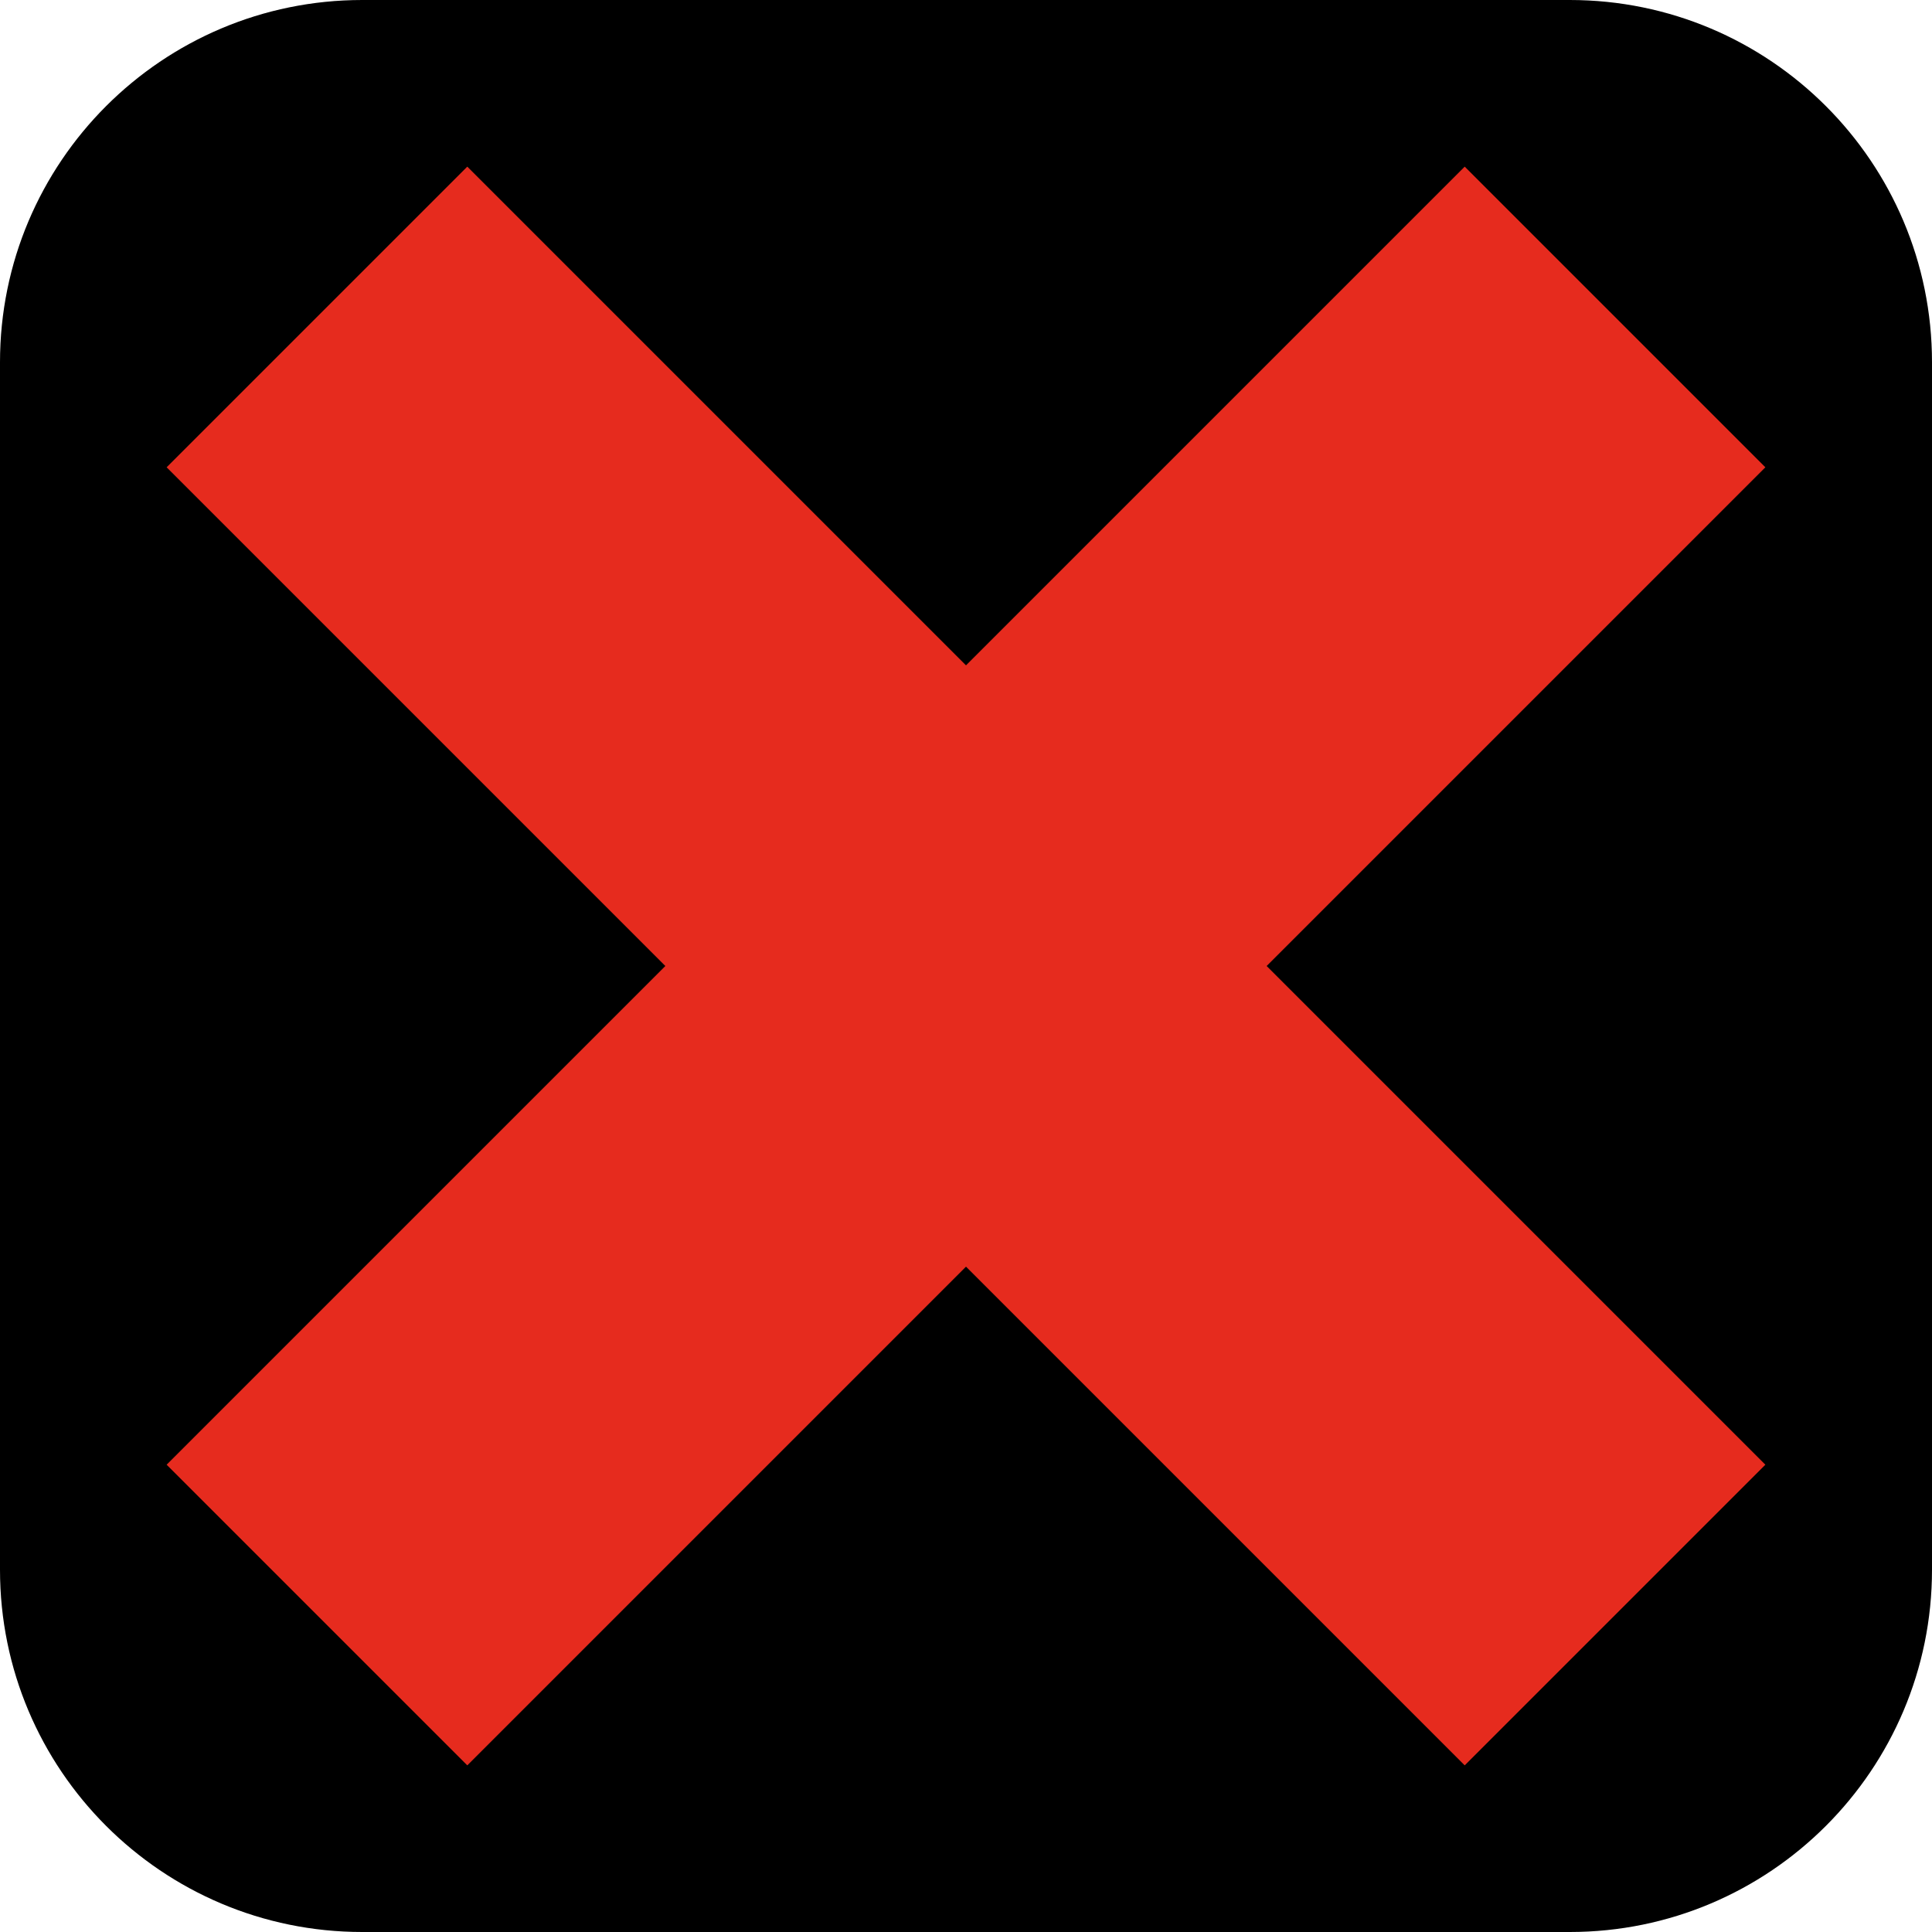
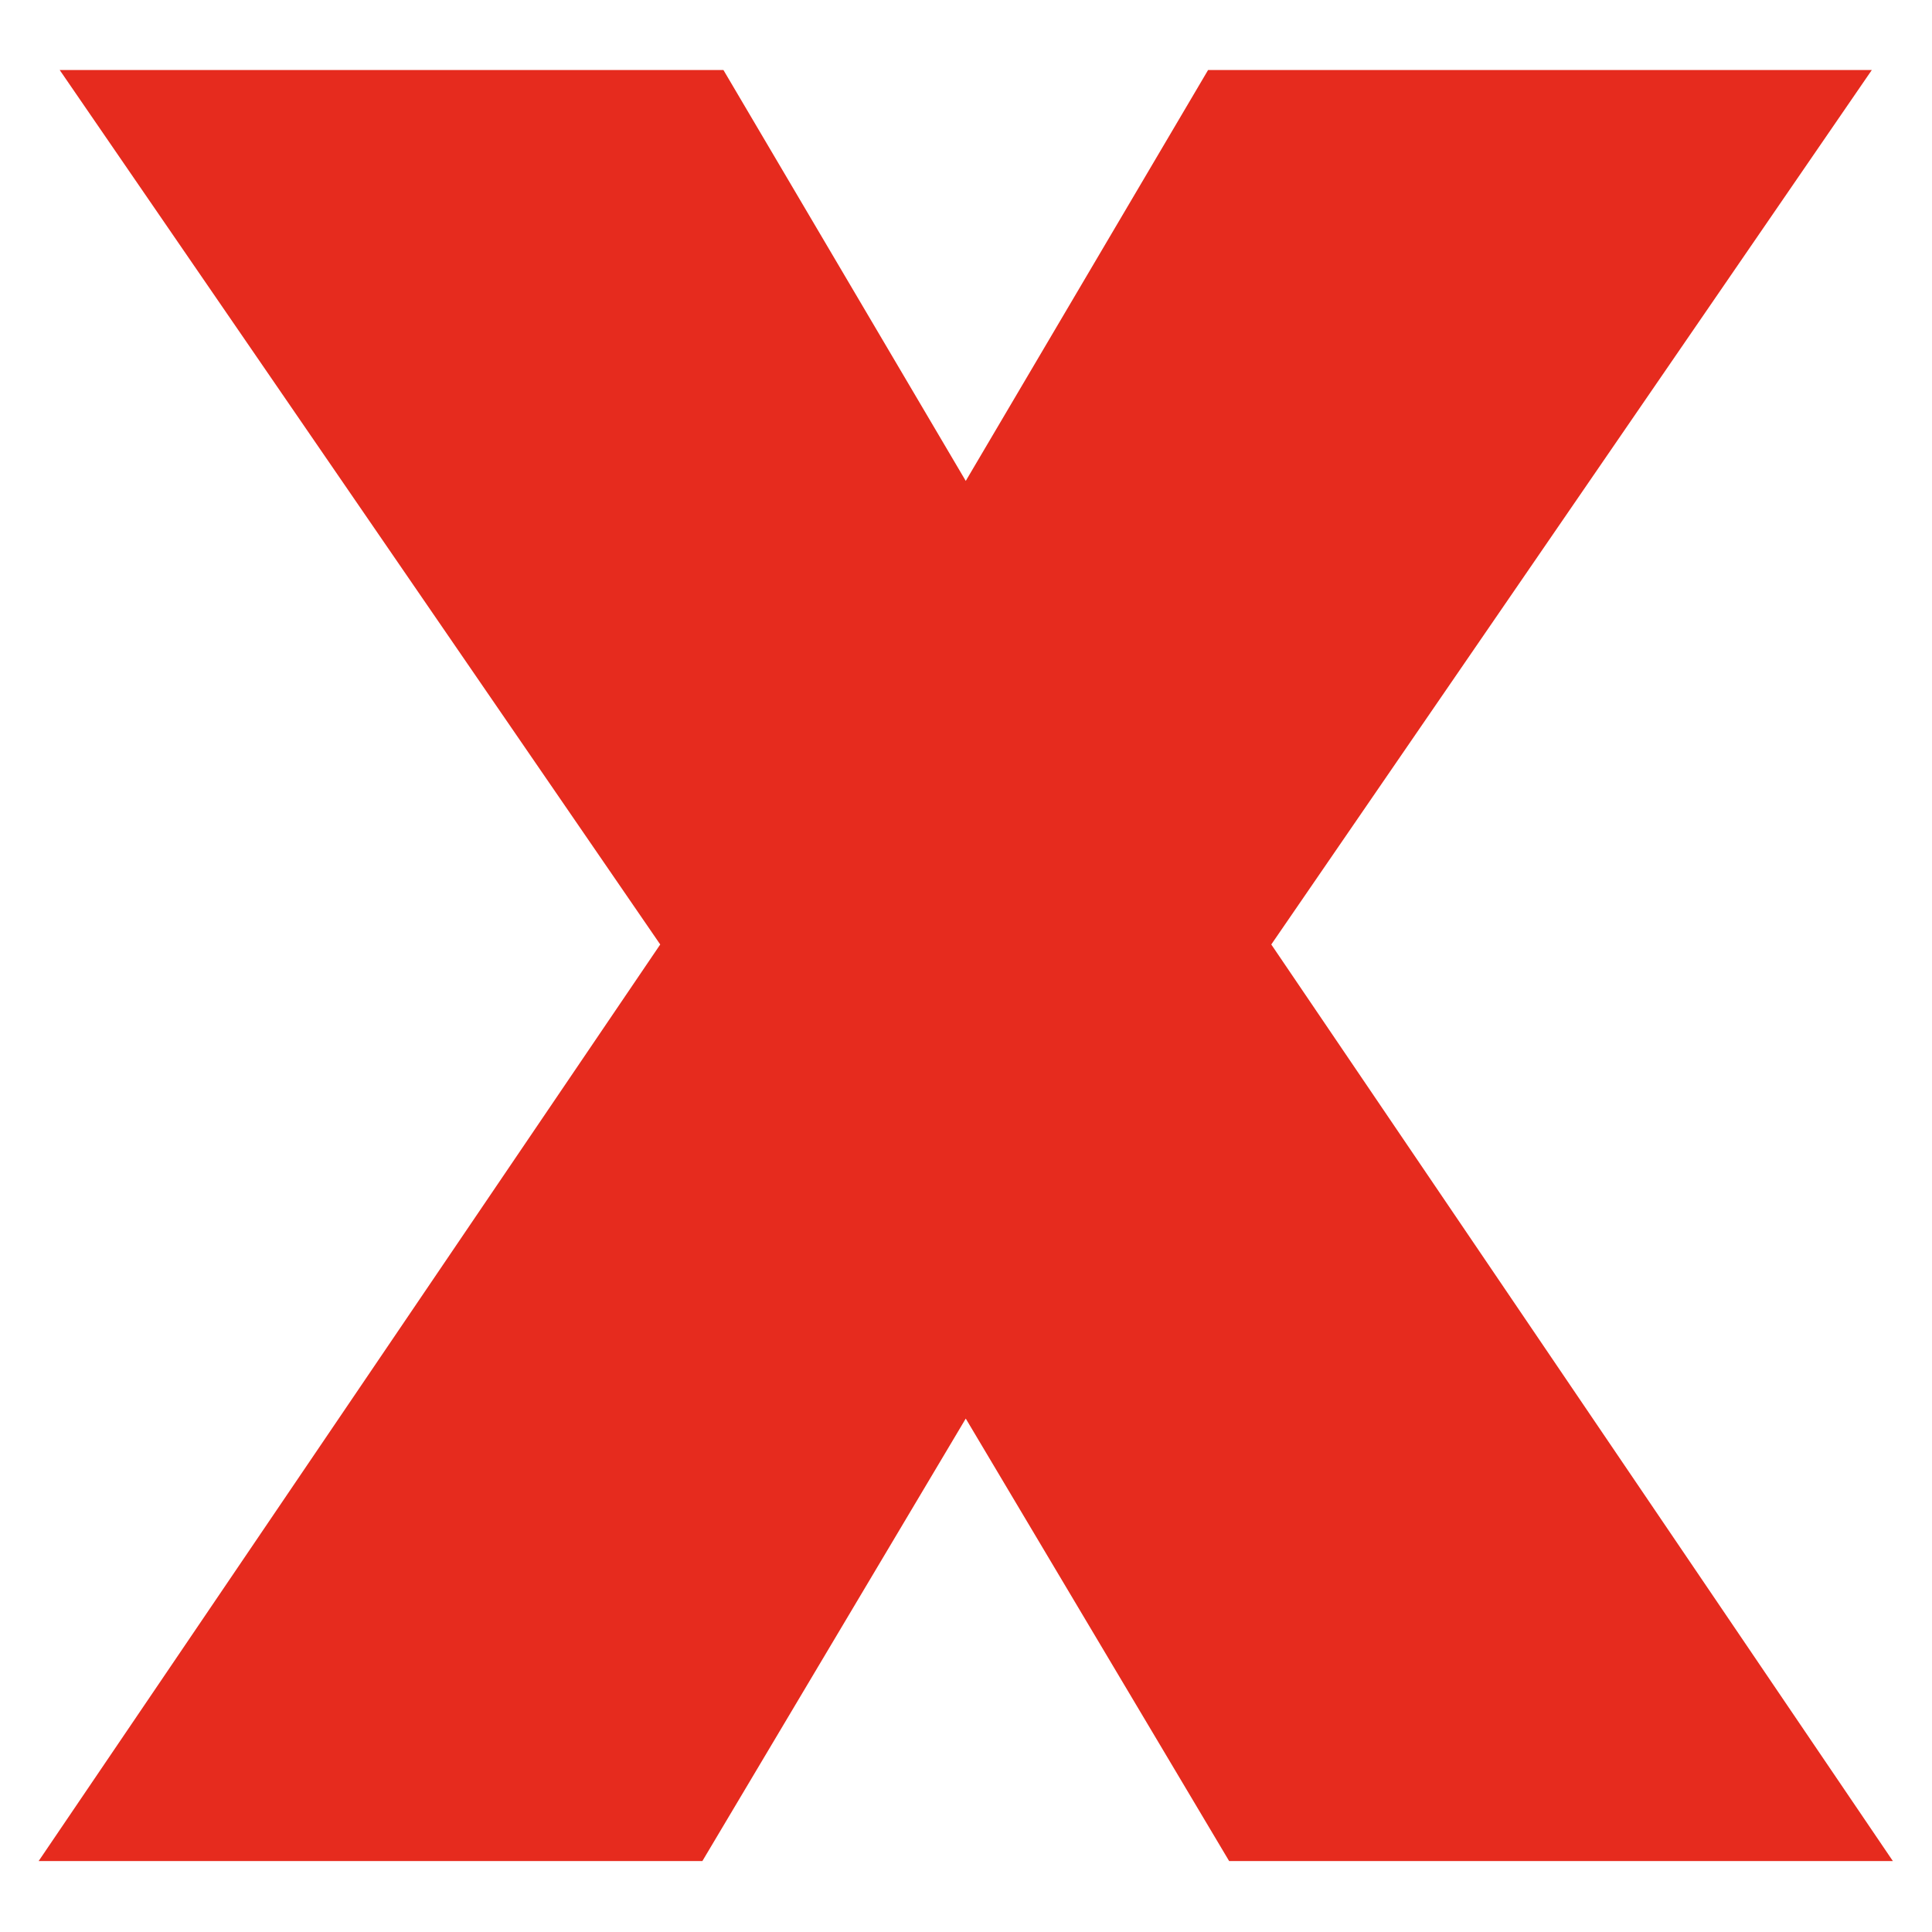
- <svg xmlns="http://www.w3.org/2000/svg" viewBox="0 0 32 32" width="32" height="32" role="img" aria-label="TEDxGUC portal">
-   <rect width="32" height="32" rx="6" fill="#000000" />
-   <path d="M29.24 7.74 L24.26 2.76 L2.76 24.26 L7.74 29.24 Z" fill="#E62B1E" />
-   <path d="M7.74 2.76 L2.76 7.74 L24.26 29.24 L29.24 24.26 Z" fill="#E62B1E" />
+ <svg xmlns="http://www.w3.org/2000/svg" viewBox="0 0 32 32" width="32" height="32" role="img" aria-label="TEDxGUC">
+   <path transform="translate(0.64 1.16) scale(0.1745)" d="M2 0 L59 83 L0 170 L63 170 L88 128 L113 170 L176 170 L117 83 L174 0 L111 0 L88 39 L65 0 Z" fill="#E62B1E" />
</svg>
